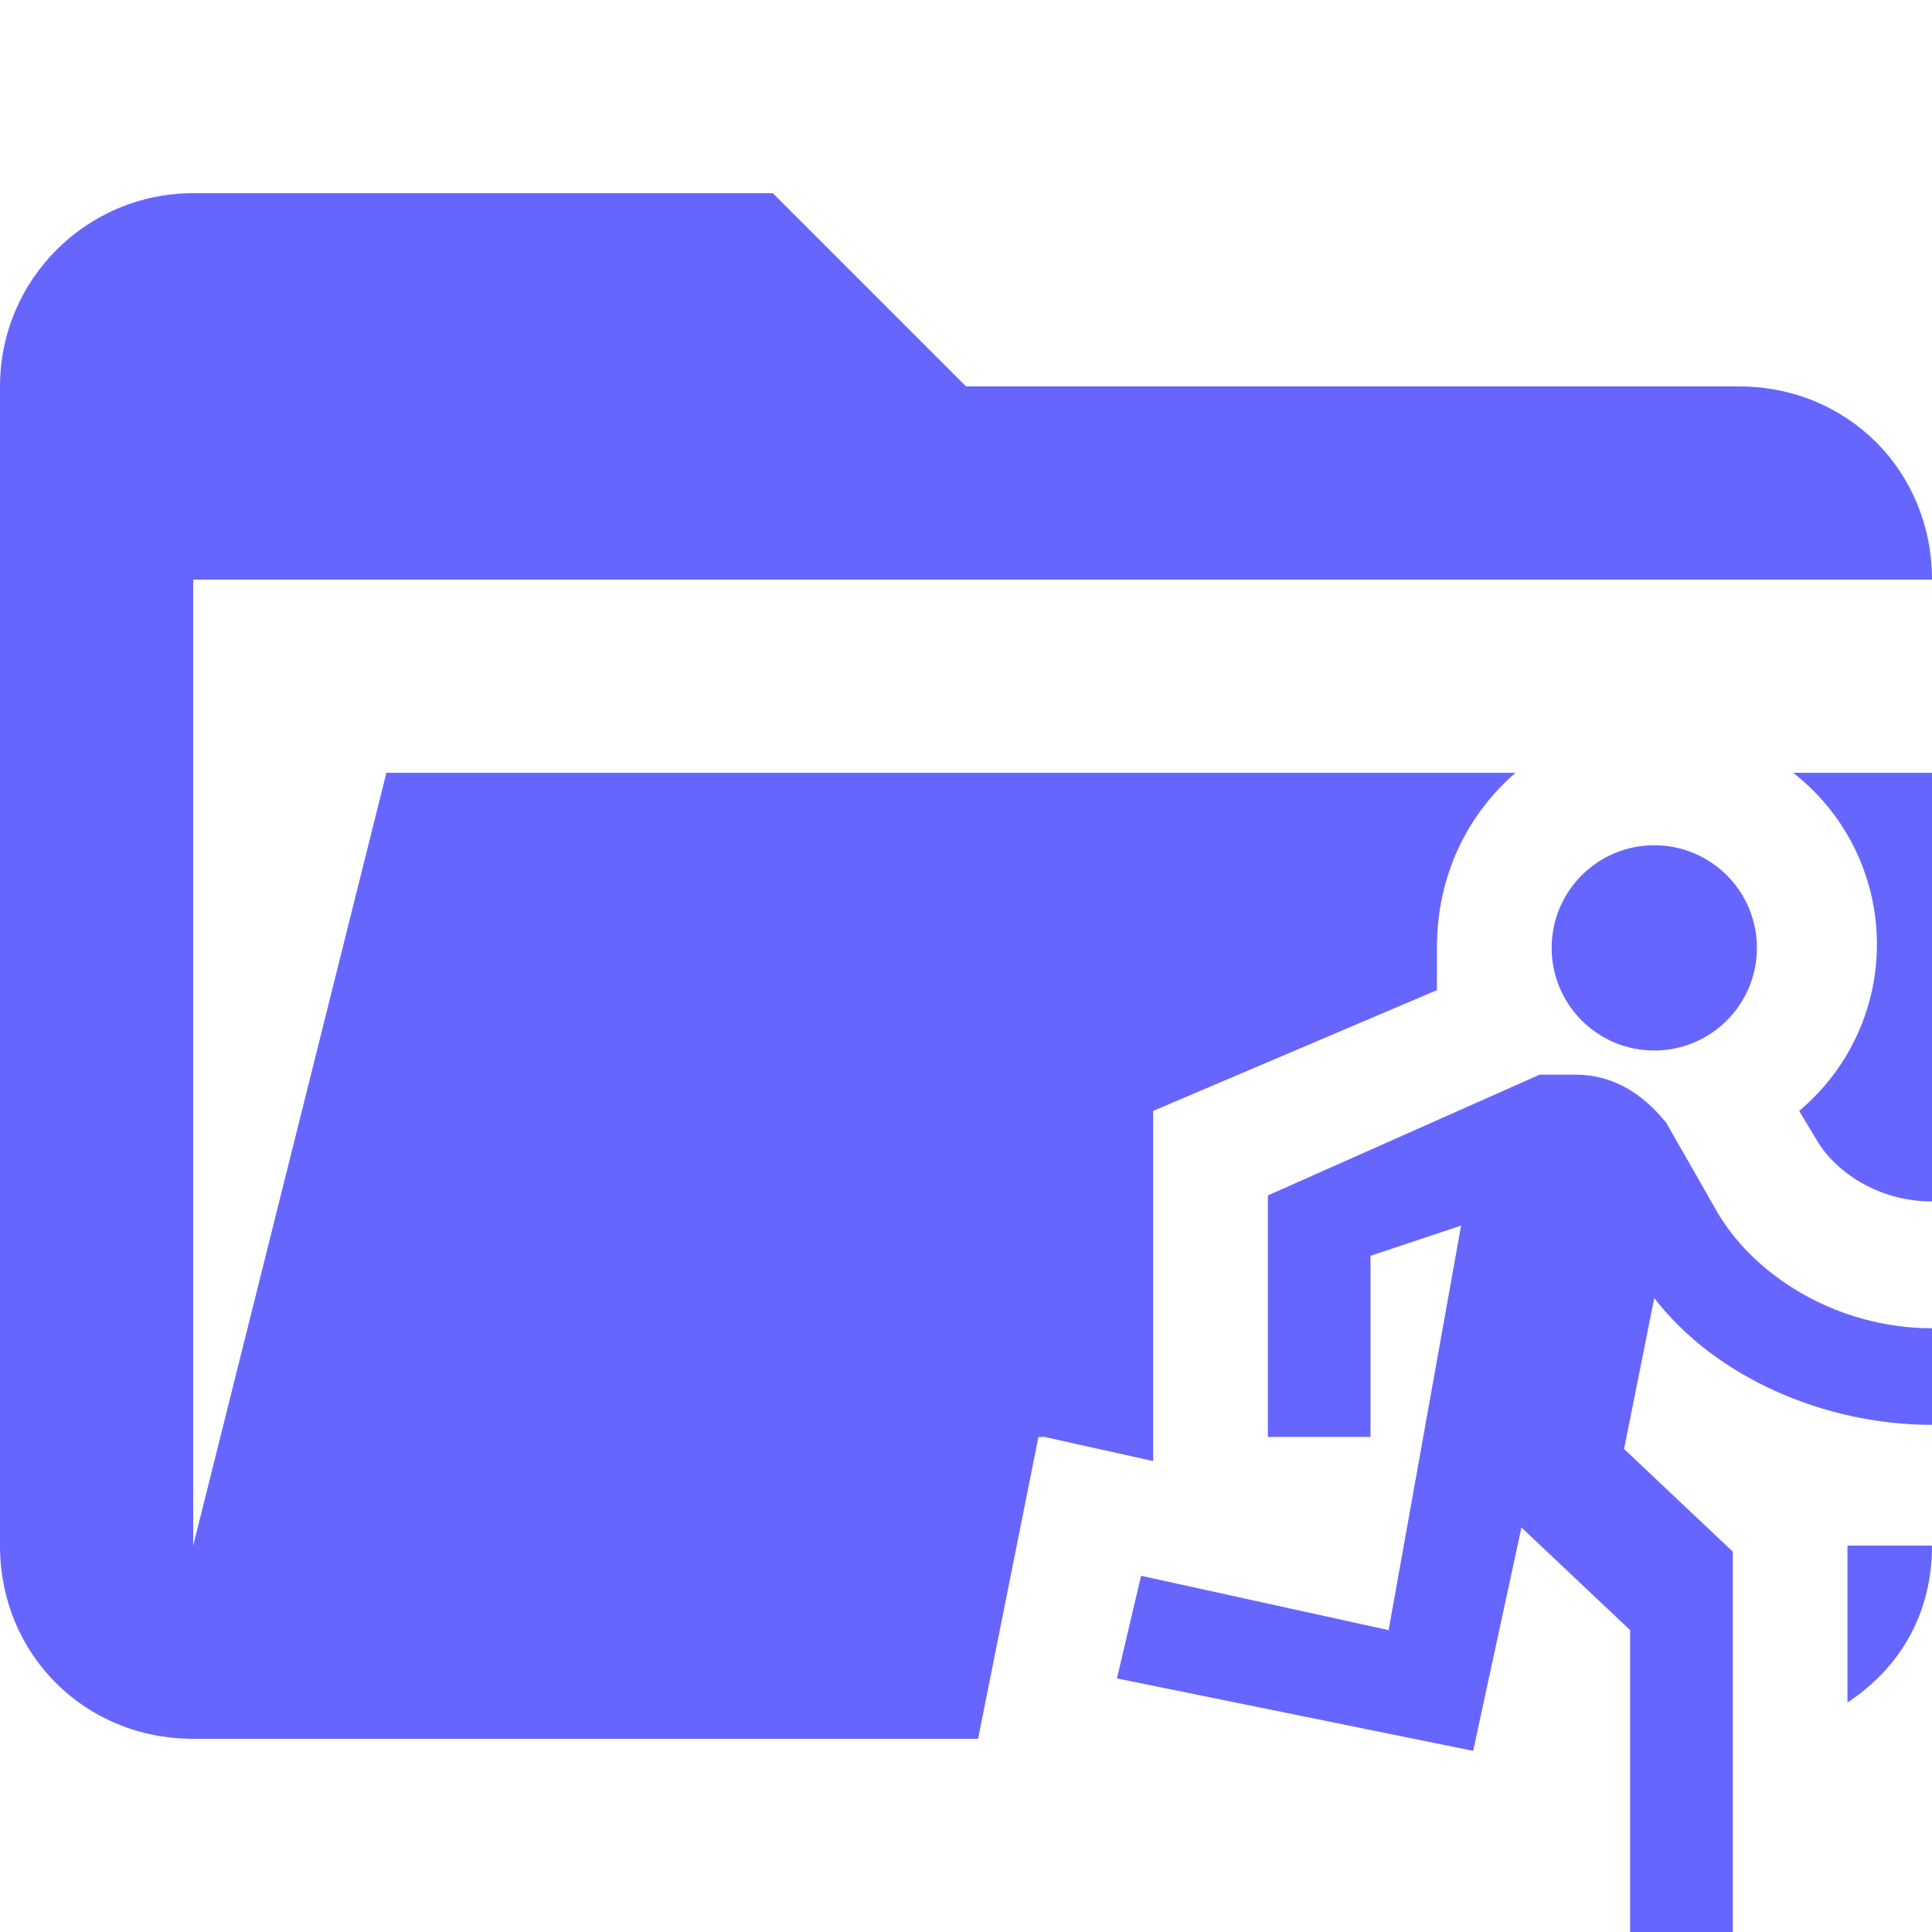
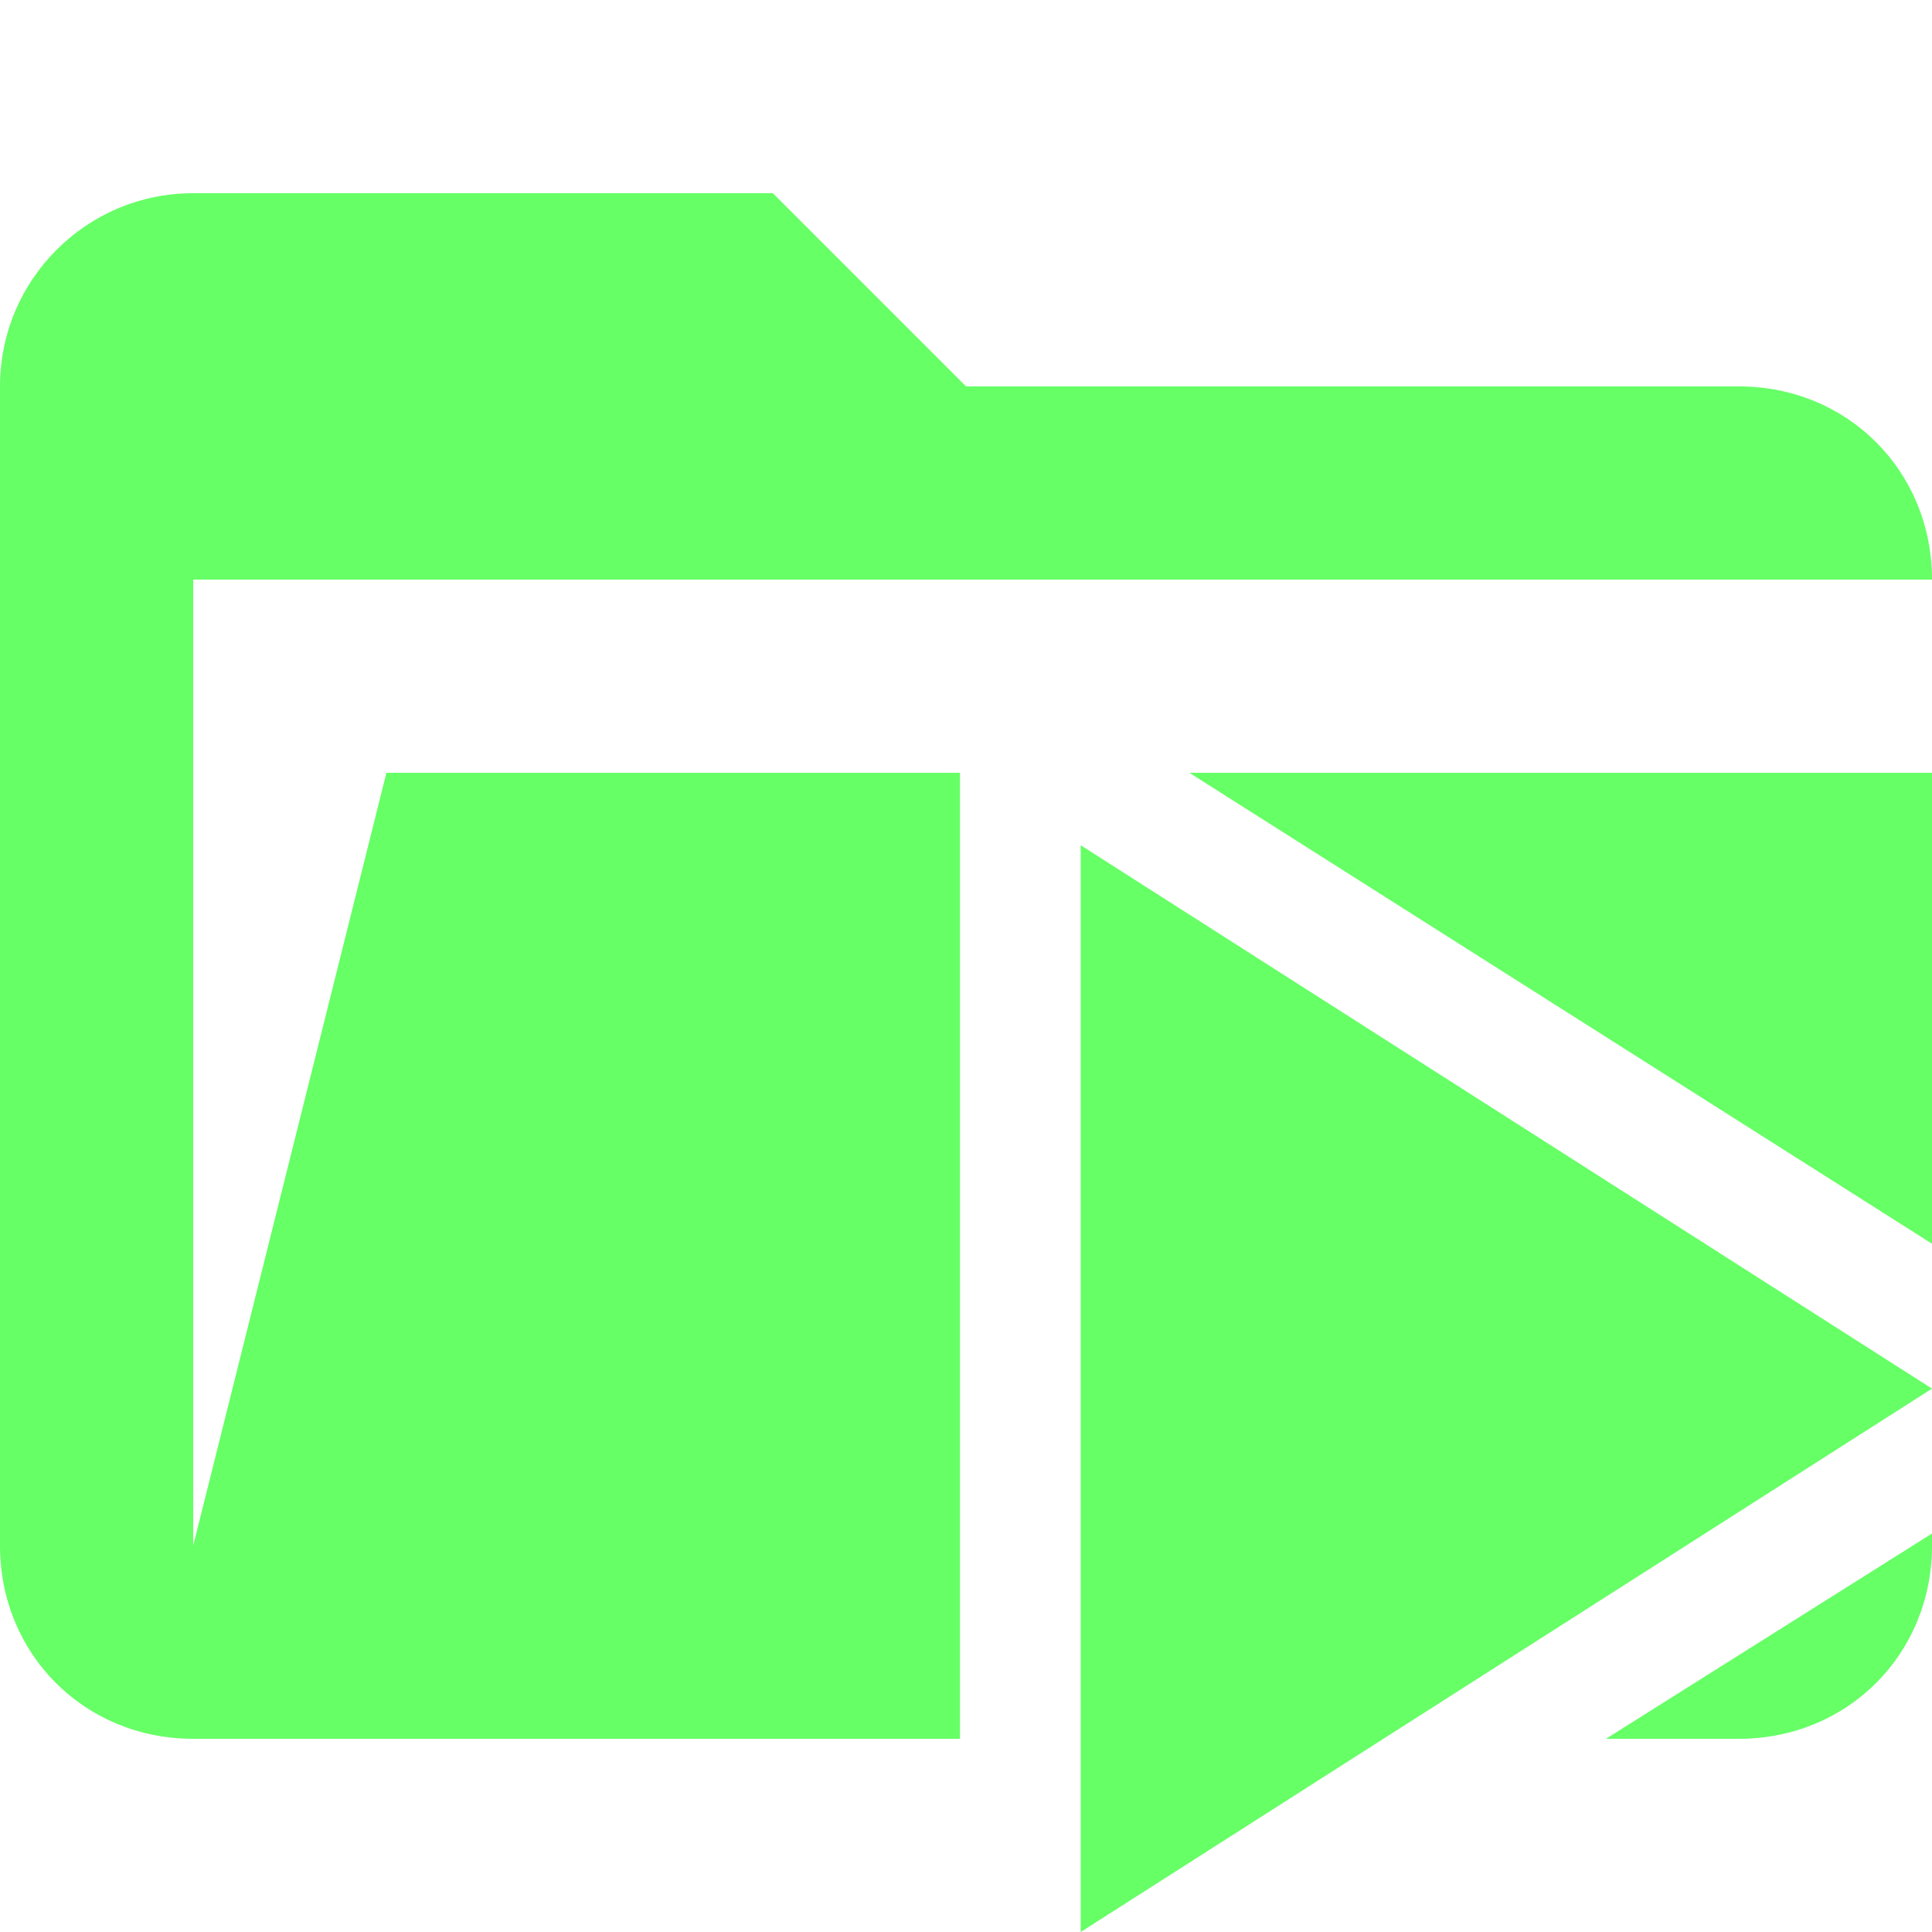
<svg xmlns="http://www.w3.org/2000/svg" viewBox="0 0 32 32">
-   <path d="M29.7 12.8a3.6 3.6 0 0 1 .1 5.6l.3.5c.3.5 1 1 1.9 1v-7.1h-2.3ZM30.6 25.5v2.7c.9-.6 1.4-1.5 1.4-2.6h-1.4ZM17.3 23.8l1.8.4v-5.8l4.7-2v-.7c0-1.2.5-2.2 1.3-2.9H6.4L3.2 25.6v-16H32c0-1.8-1.4-3.2-3.2-3.2H16l-3.2-3.2H3.2A3.2 3.2 0 0 0 0 6.4v19.2c0 1.8 1.4 3.2 3.2 3.2h13l1-5Z" fill="#66f" />
-   <path d="M27.4 17.4a1.7 1.7 0 0 0 0-3.4 1.7 1.7 0 0 0 0 3.4Zm-3 11.6.8-3.7L27 27v5h1.7v-6.3L26.9 24l.5-2.5c1 1.3 2.8 2.1 4.6 2.1V22c-1.6 0-3-.9-3.6-2l-.8-1.4c-.4-.5-.9-.8-1.5-.8h-.6L21 19.8v4h1.7v-3l1.5-.5L23 27l-4.1-.9-.4 1.7 5.9 1.2Z" fill="#66f" />
+   <path fill="#6f6" d="M32 20.6v-7.8H19.7L32 20.6z" />
+   <path fill="#6f6" d="M15.9 12.8H6.4L3.2 25.6v-16H32c0-1.8-1.4-3.2-3.2-3.2H16l-3.2-3.2H3.2A3.2 3.2 0 0 0 0 6.4v19.2c0 1.8 1.4 3.2 3.2 3.2h12.7v-16ZM26.6 28.8h2.2c1.8 0 3.2-1.4 3.2-3.2v-.2l-5.4 3.4Z" />
+   <path fill="#6f6" d="M17.9 14v18L32 23l-14.1-9Z" />
</svg>
